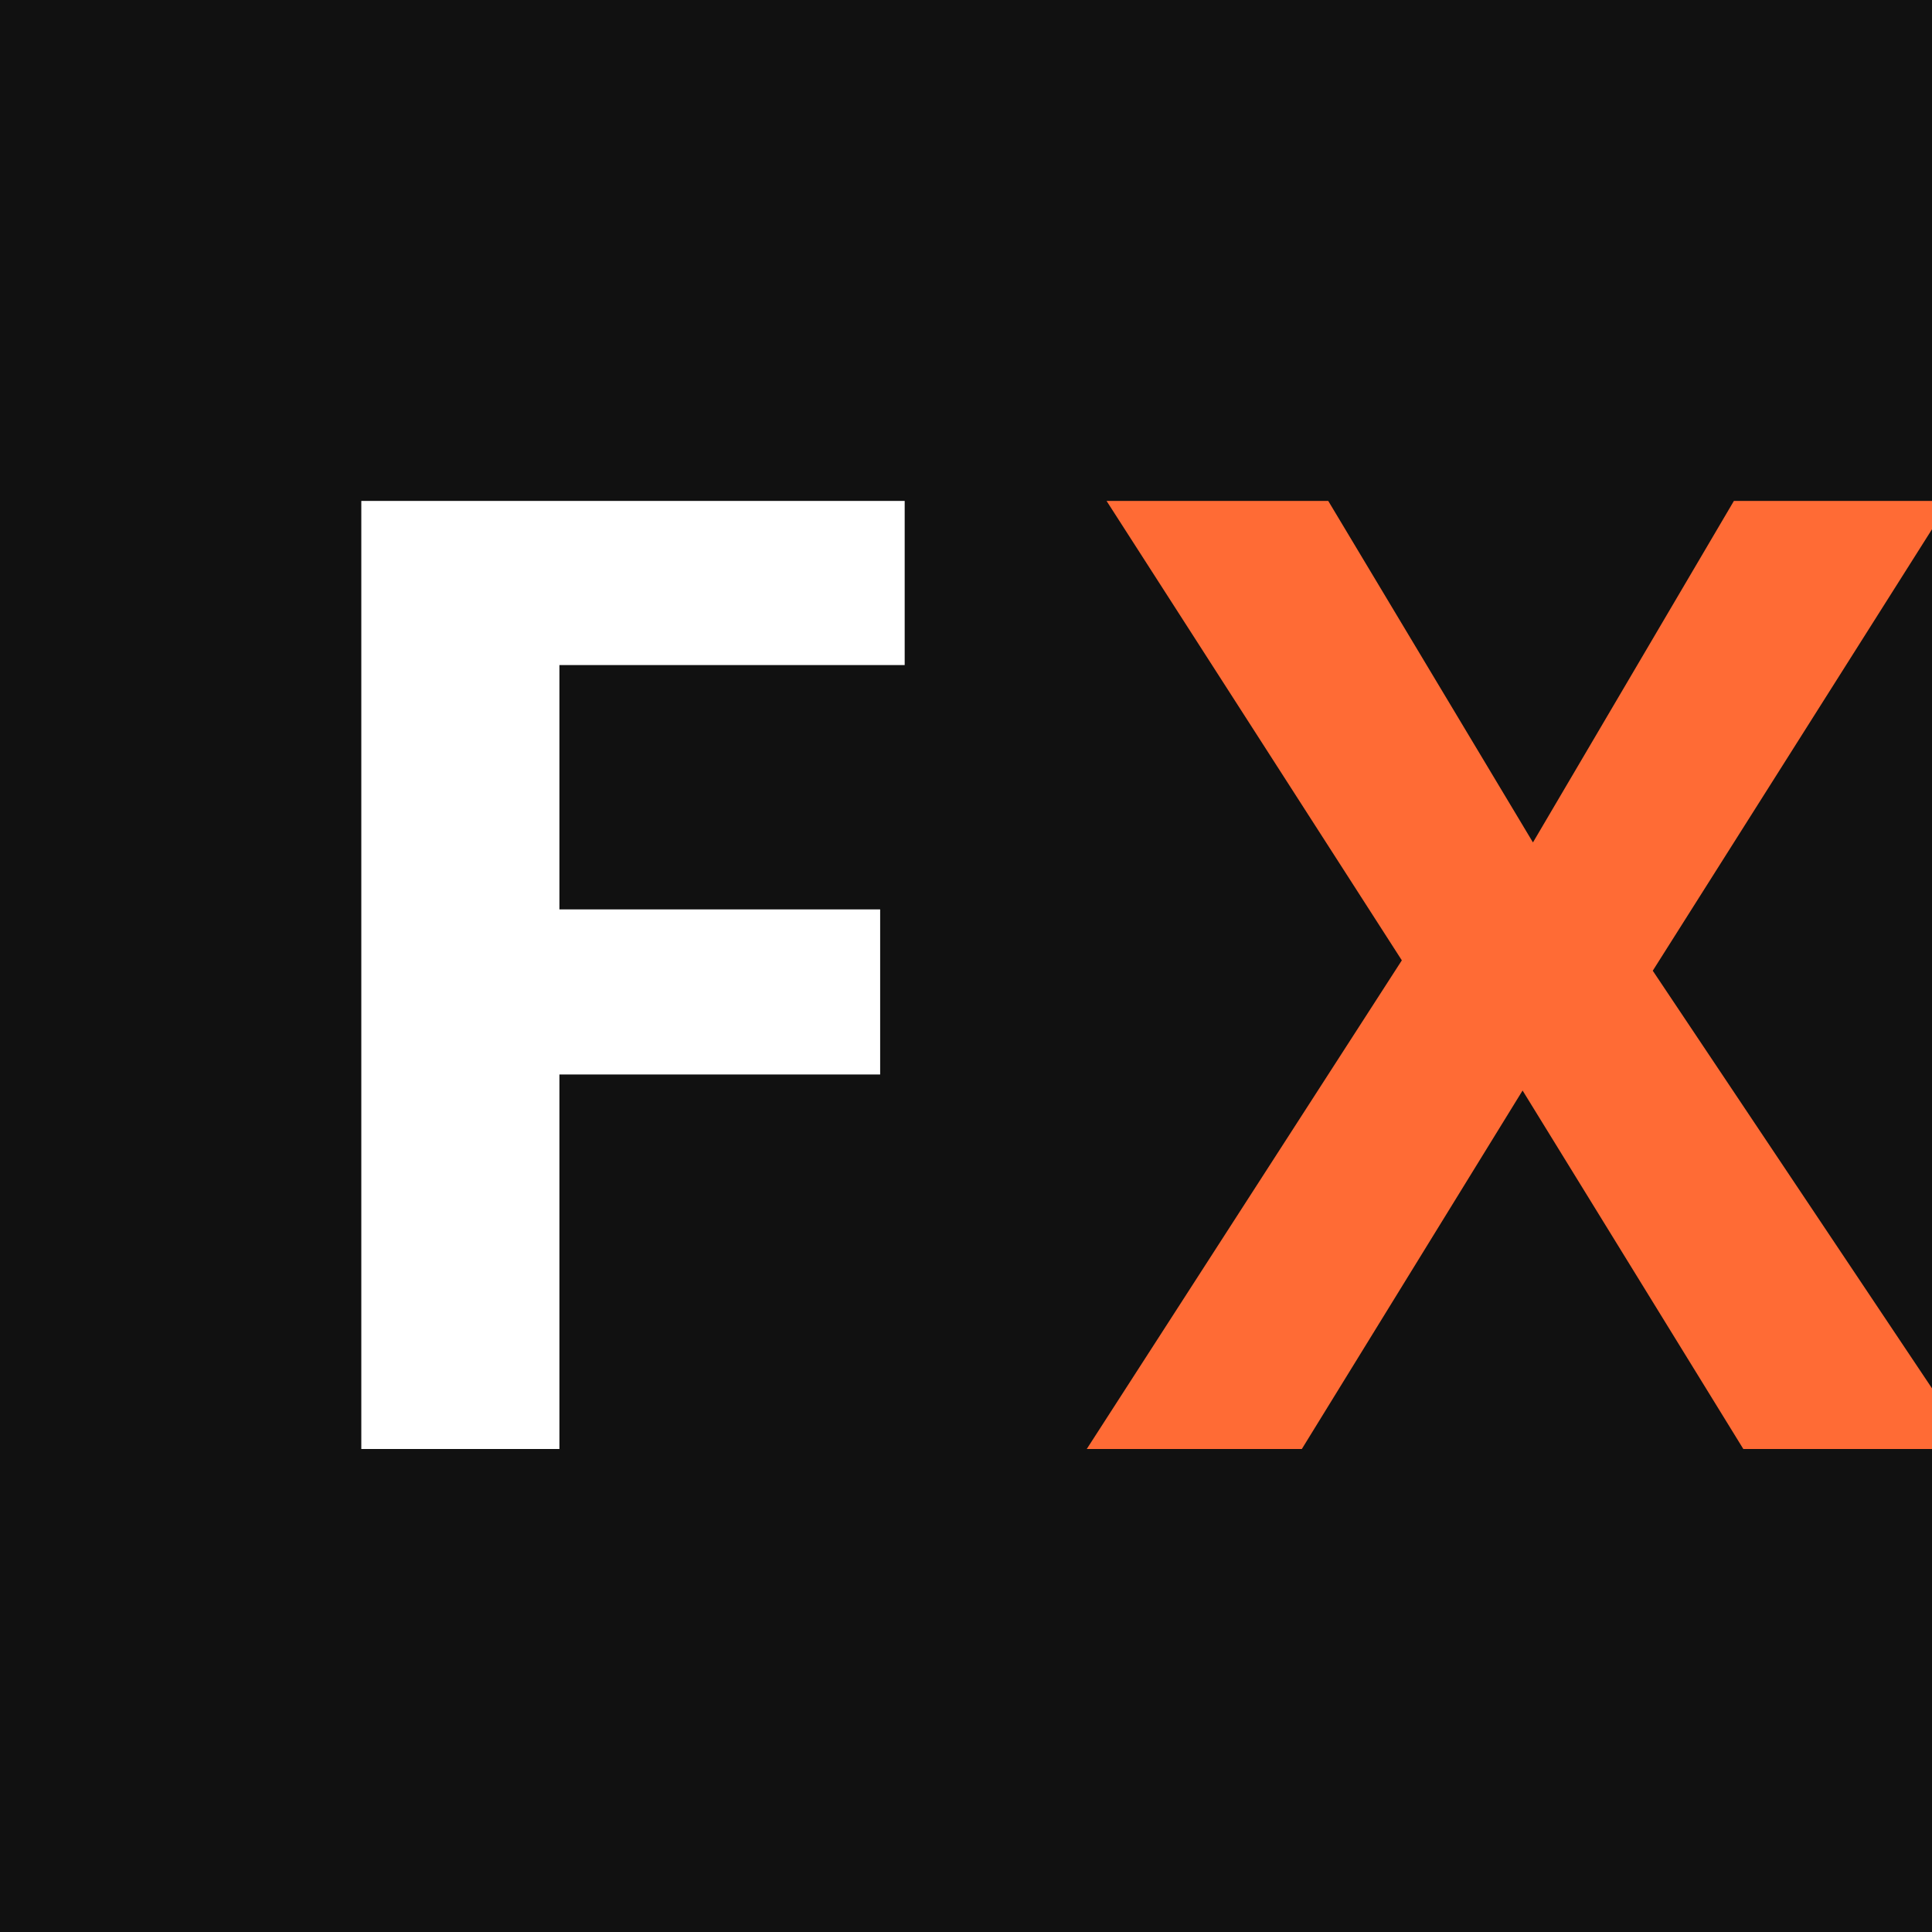
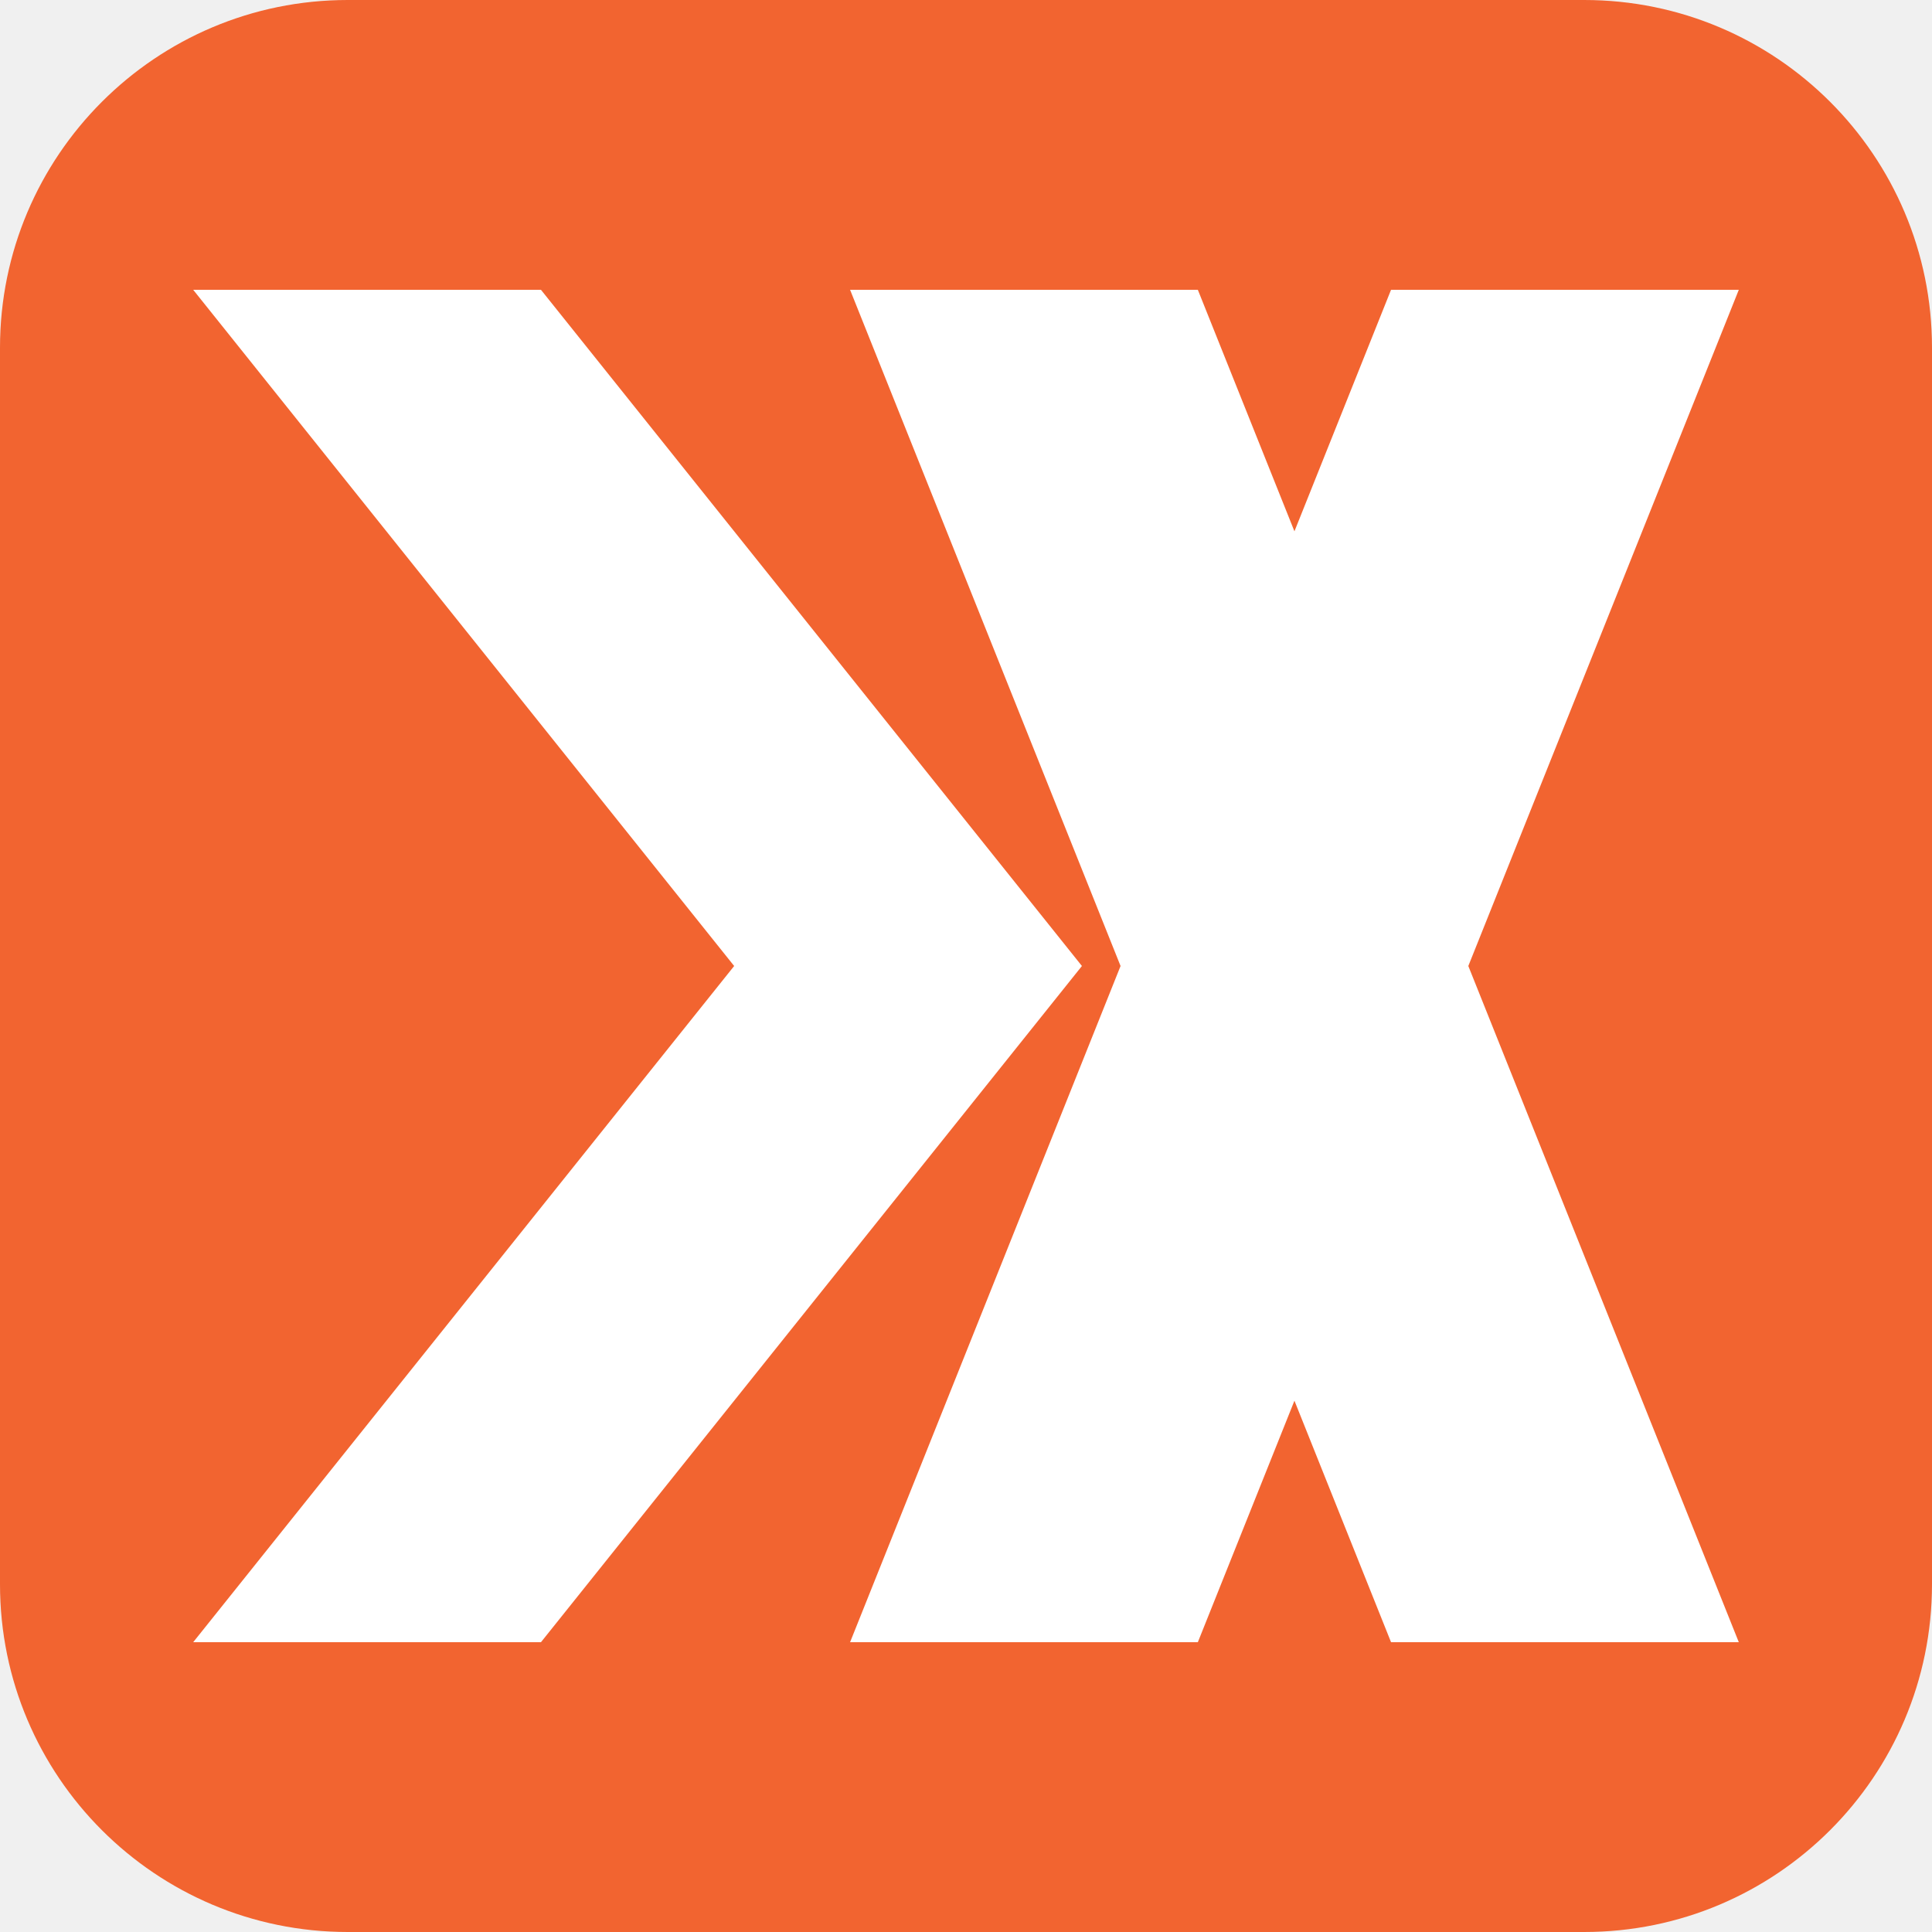
- <svg xmlns="http://www.w3.org/2000/svg" viewBox="0 0 32 32">
-   <rect width="32" height="32" fill="#111111" />
-   <text x="4" y="24" font-family="Arial Black,sans-serif" font-size="22" font-weight="900" fill="#FFFFFF">F</text>
-   <text x="18" y="24" font-family="Arial Black,sans-serif" font-size="22" font-weight="900" fill="#FF6B35">X</text>
+ <svg xmlns="http://www.w3.org/2000/svg" viewBox="0 0 100 100" fill="none">
+   <rect width="100" height="100" rx="18" fill="#F26430" />
+   <polygon points="10,15 38,50 10,85 28,85 56,50 28,15" fill="white" />
+   <polygon points="44,15 62,15 90,85 72,85" fill="white" />
+   <polygon points="44,85 62,85 90,15 72,15" fill="white" />
</svg>
